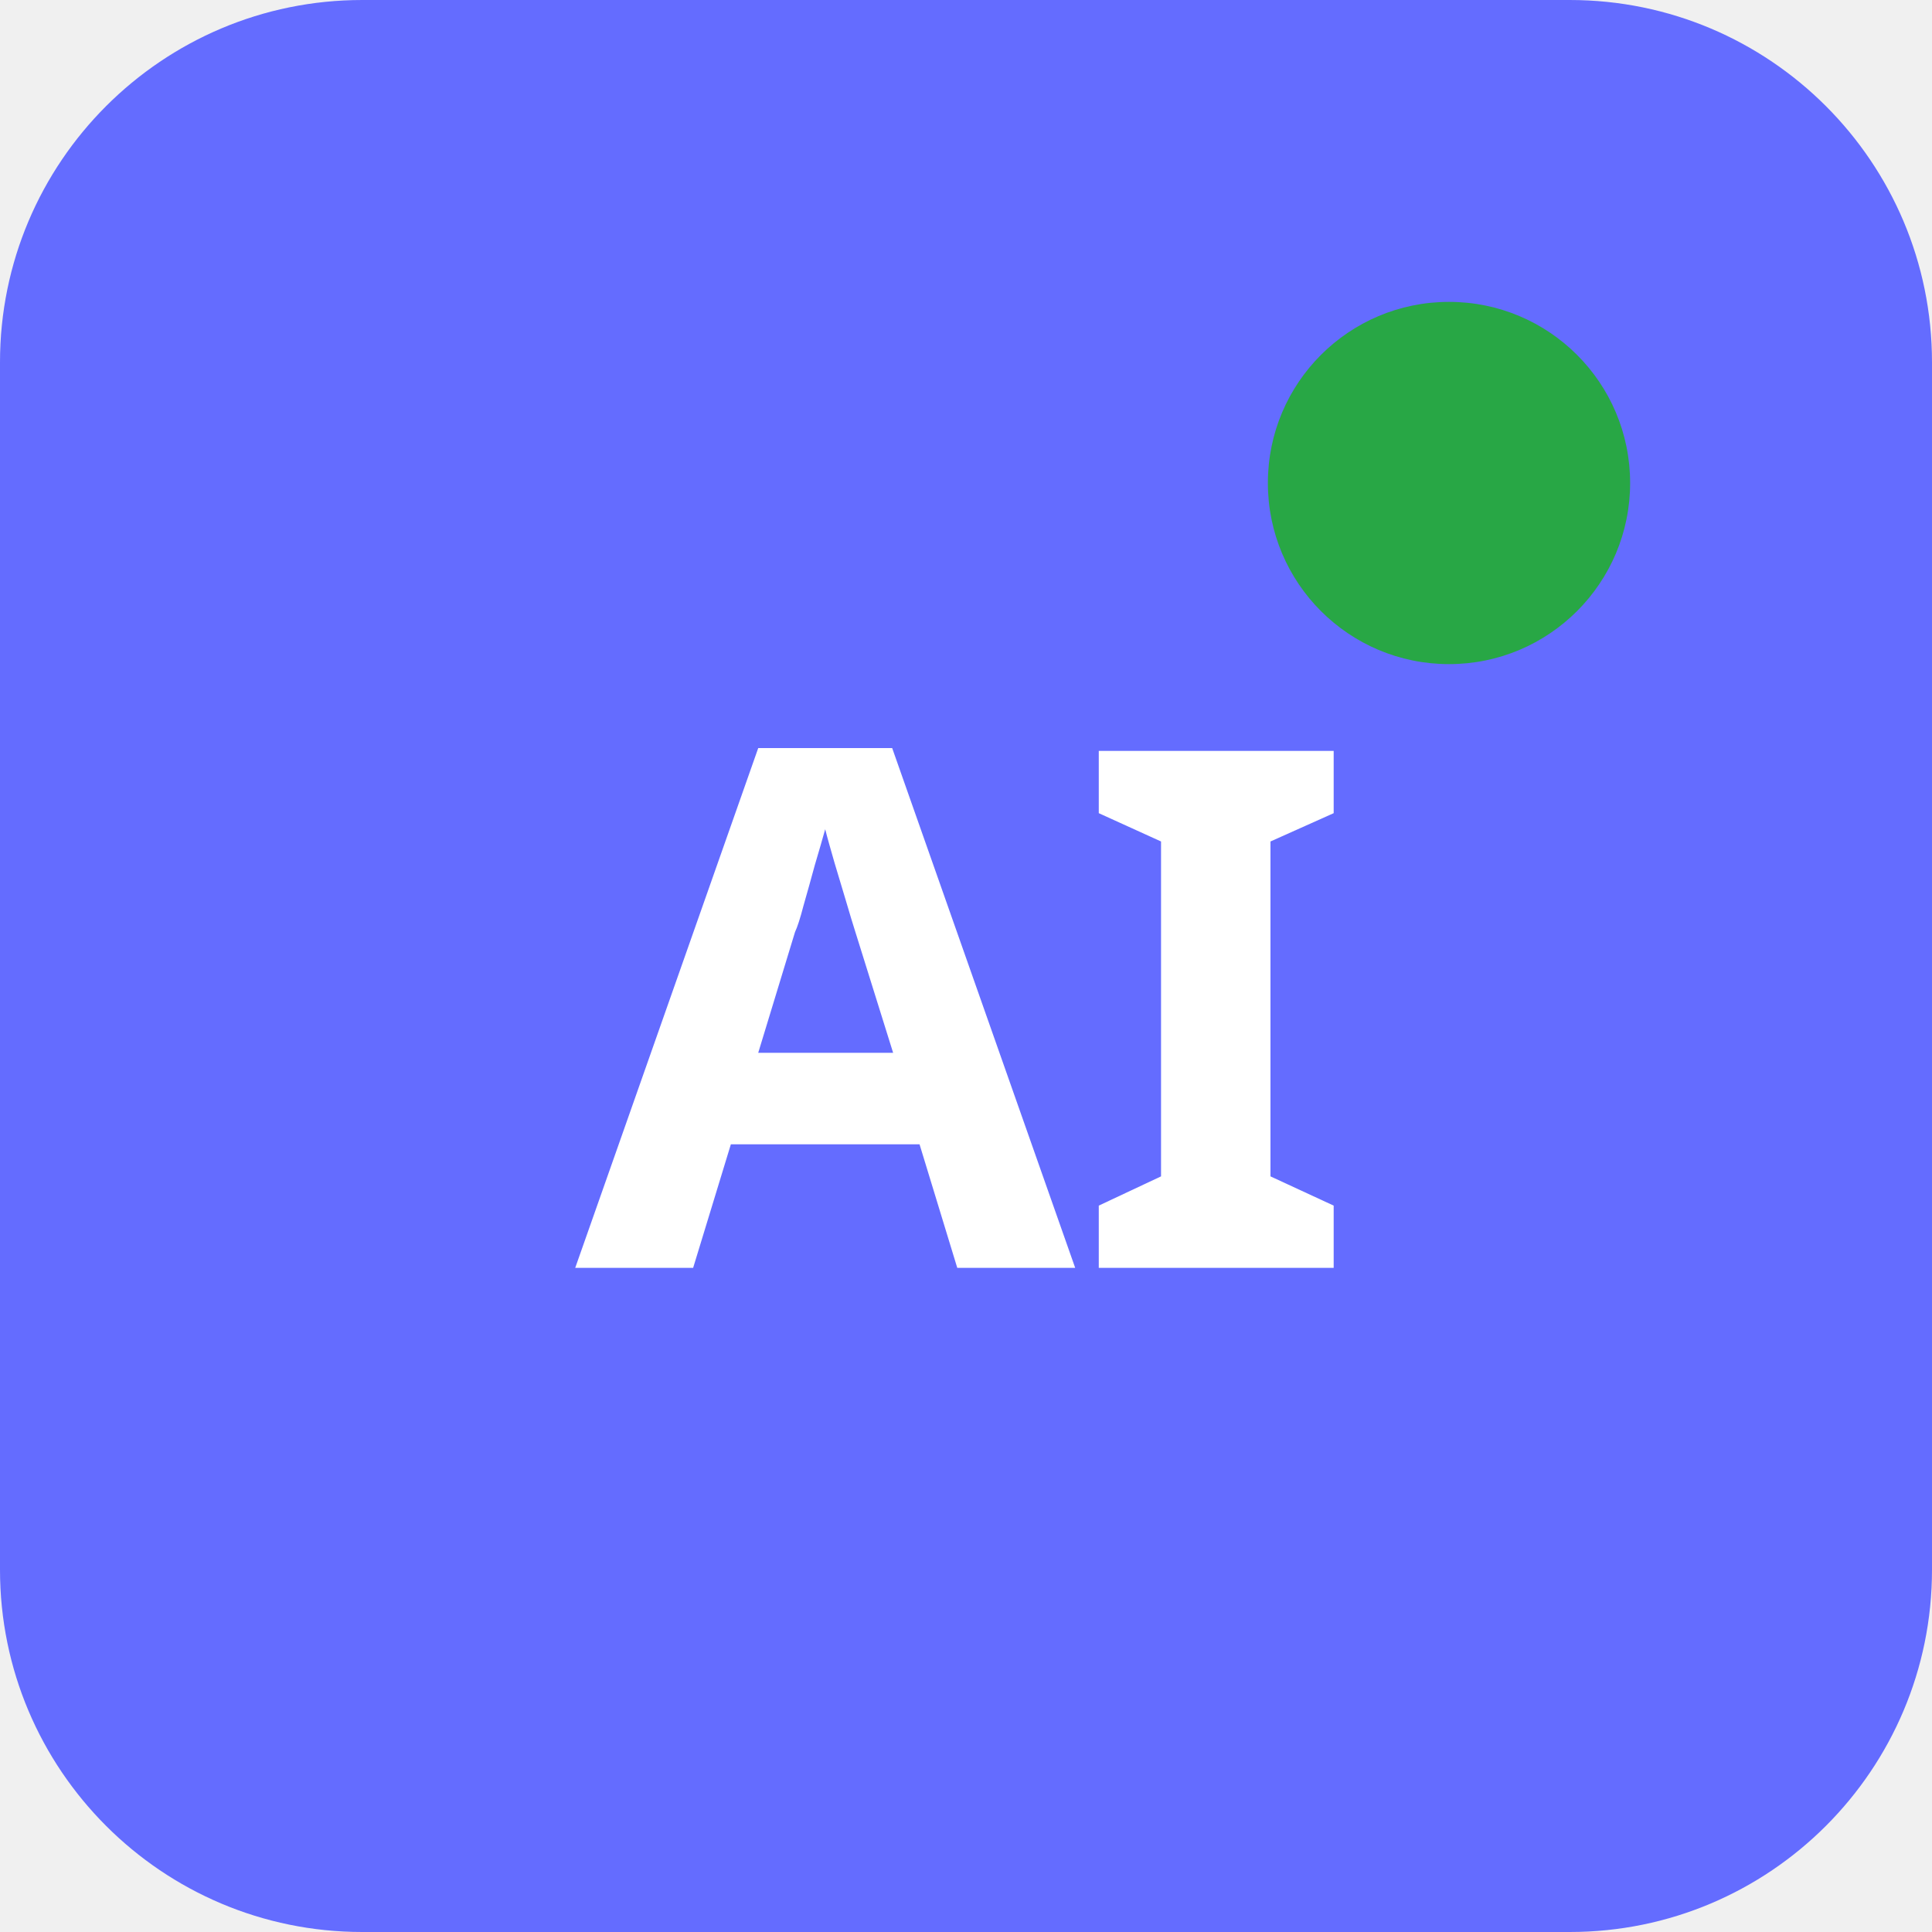
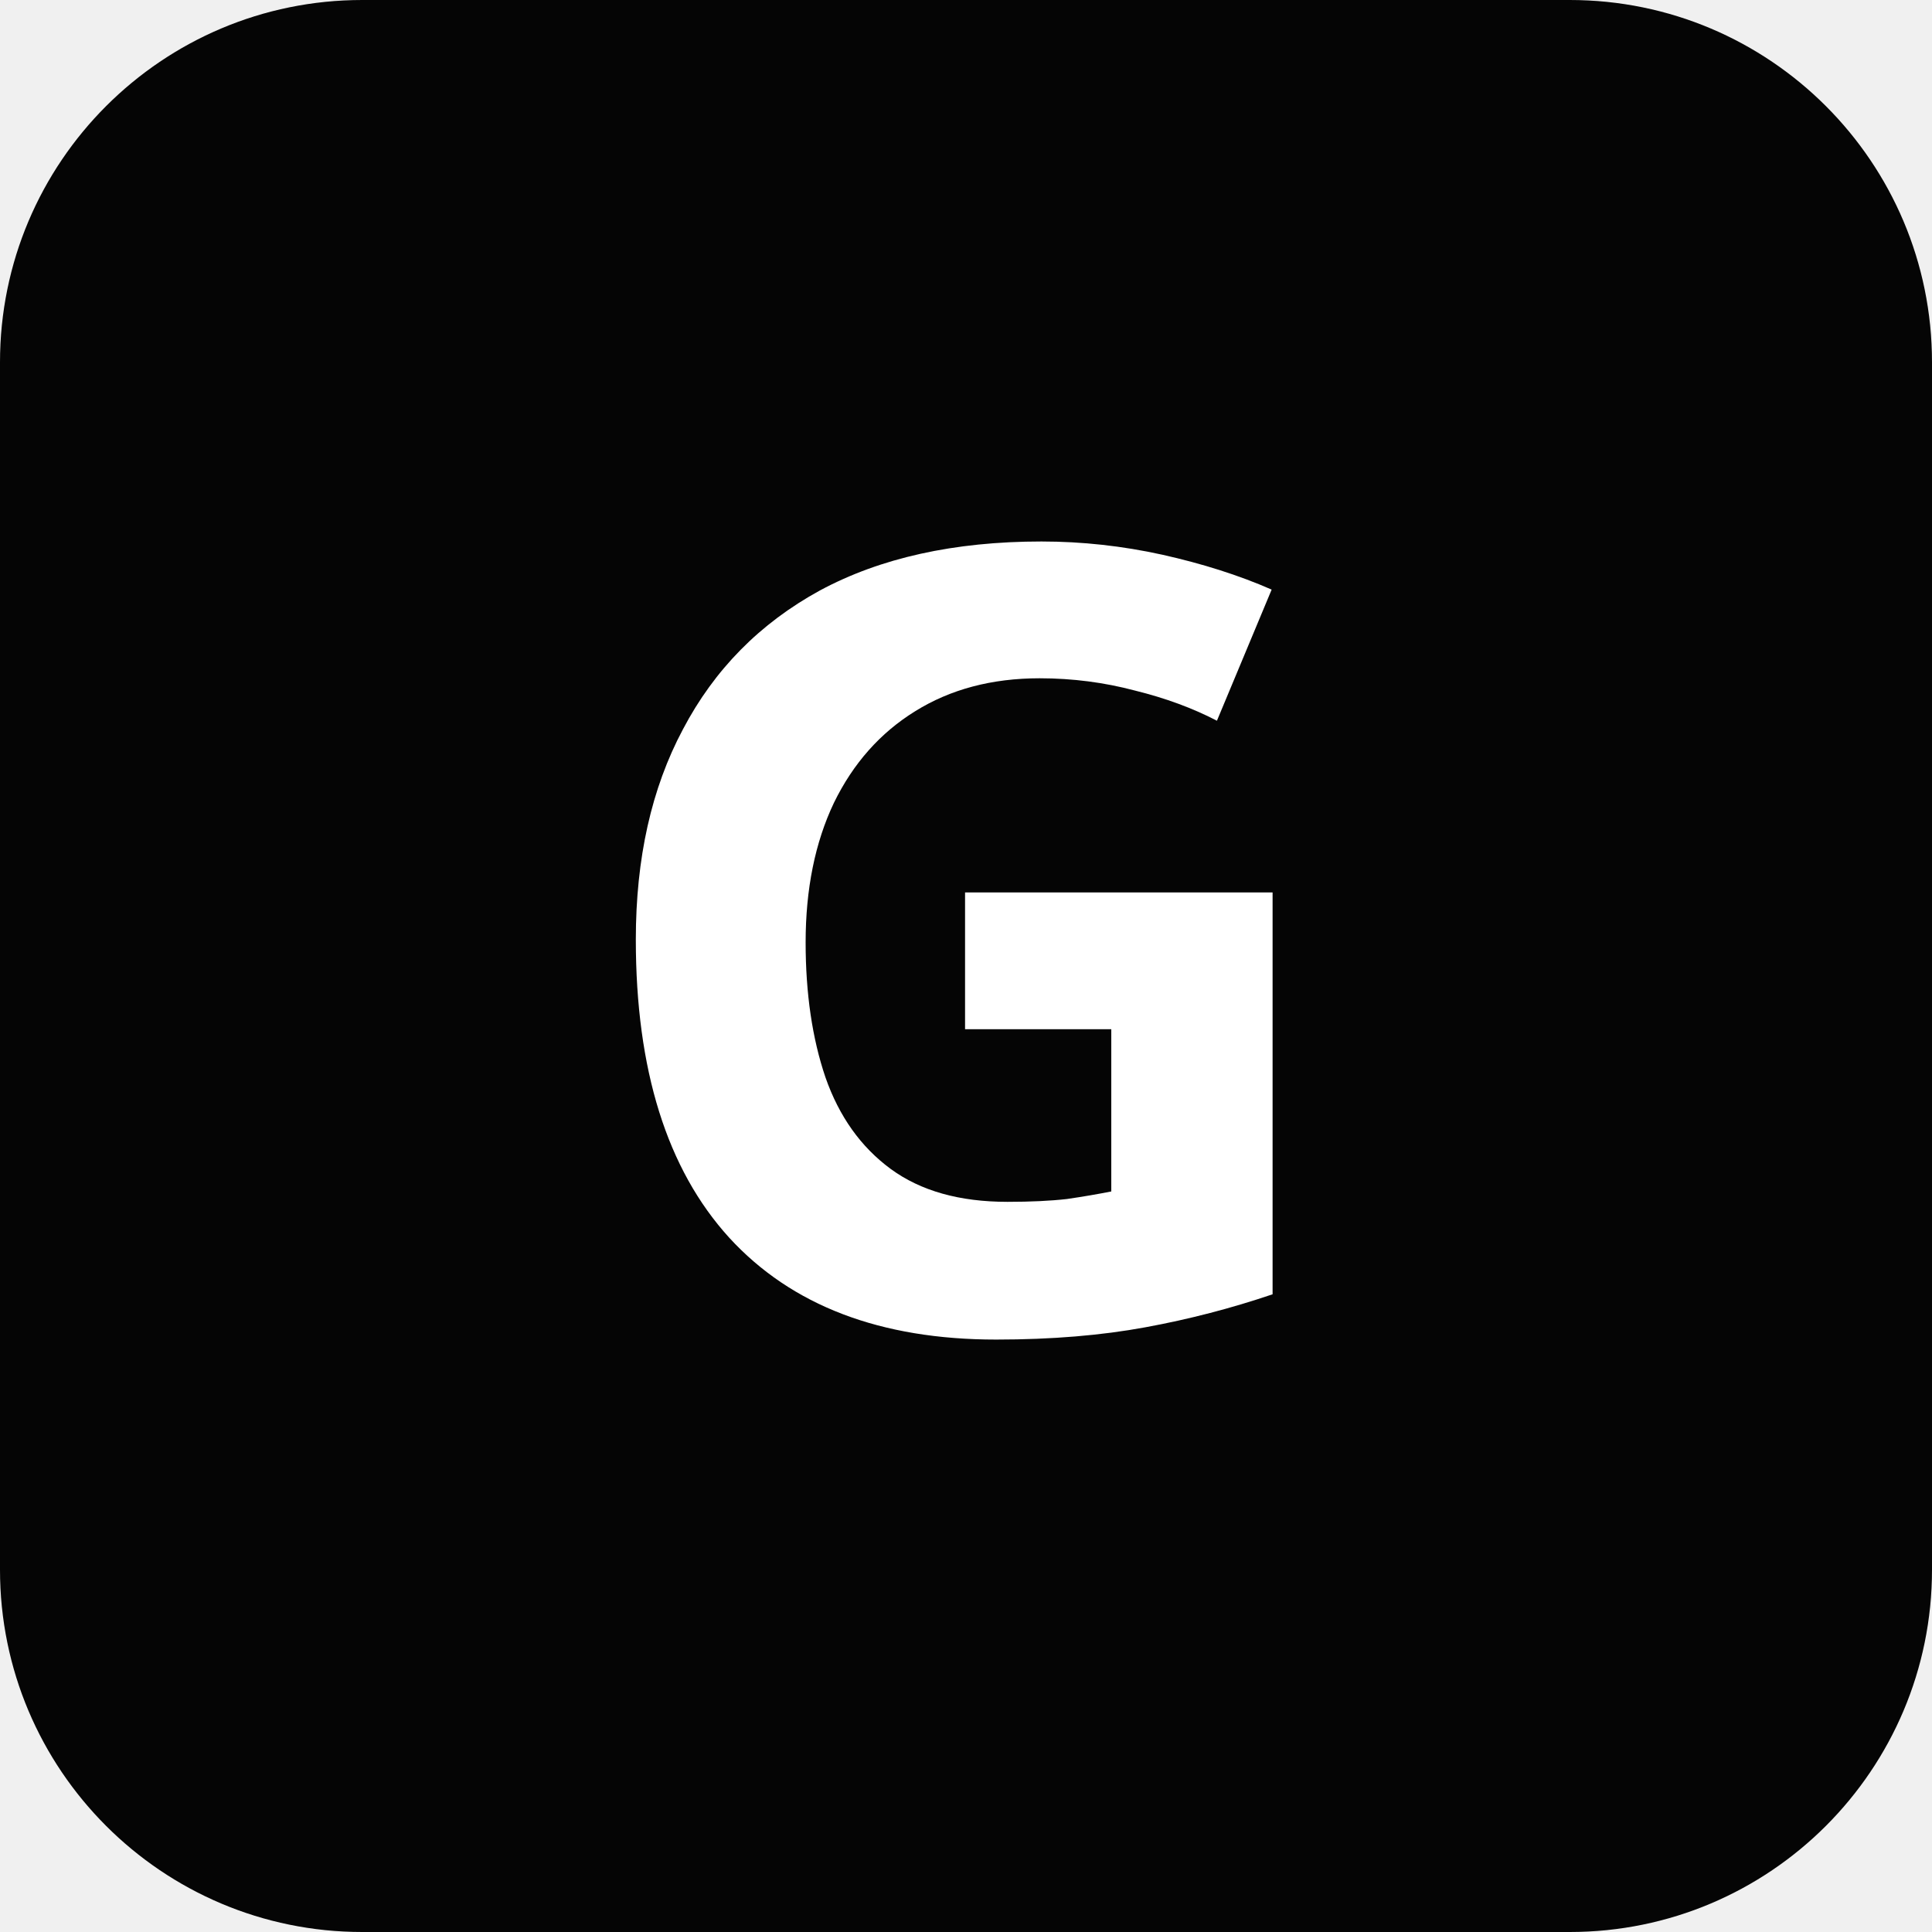
<svg xmlns="http://www.w3.org/2000/svg" viewBox="0 0 32 32">
-   <rect width="32" height="32" rx="6" fill="#646cff" />
-   <text x="16" y="21" font-family="system-ui" font-size="12" font-weight="bold" fill="white" text-anchor="middle">AI</text>
-   <circle cx="24" cy="8" r="3" fill="#28a745" />
+   <rect width="32" height="32" rx="6" fill="#050505" />
+   <text x="16" y="22" font-family="system-ui" font-size="18" font-weight="700" fill="#fff" text-anchor="middle">G</text>
</svg>
